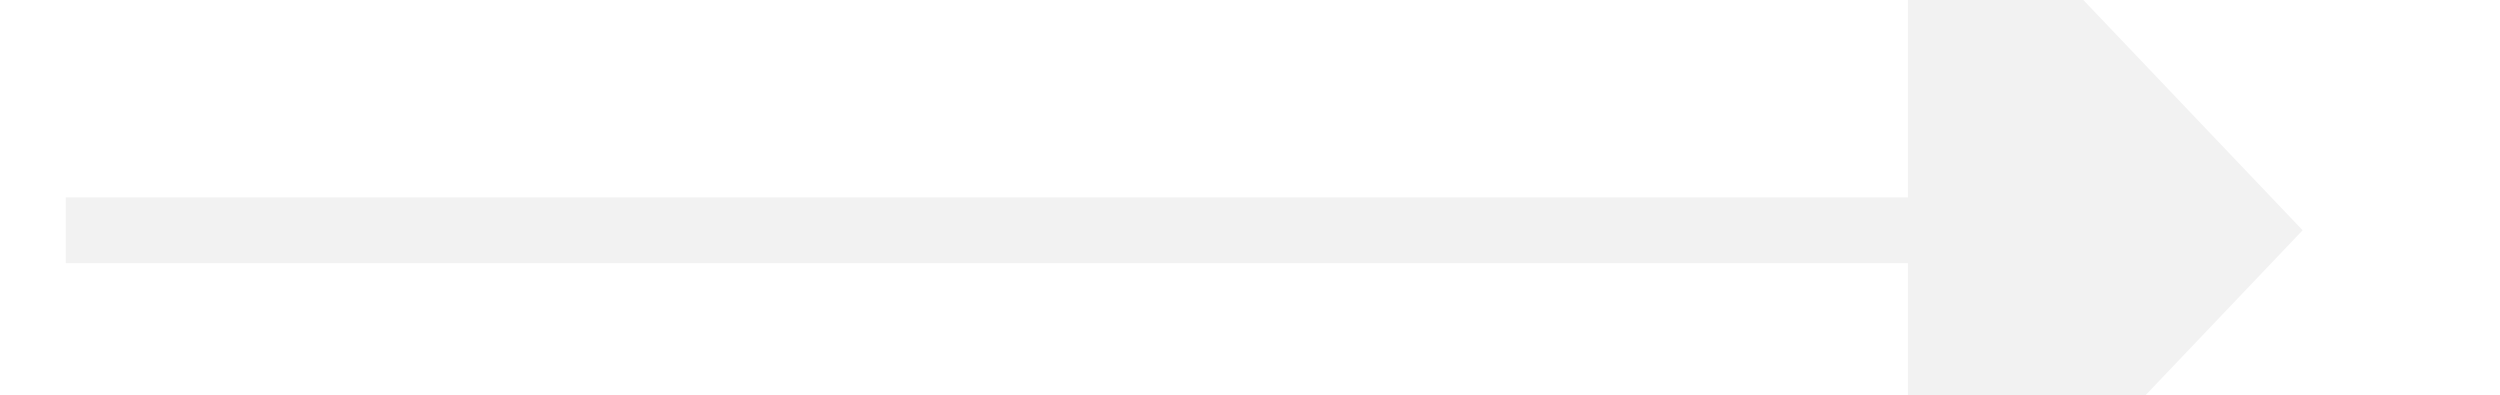
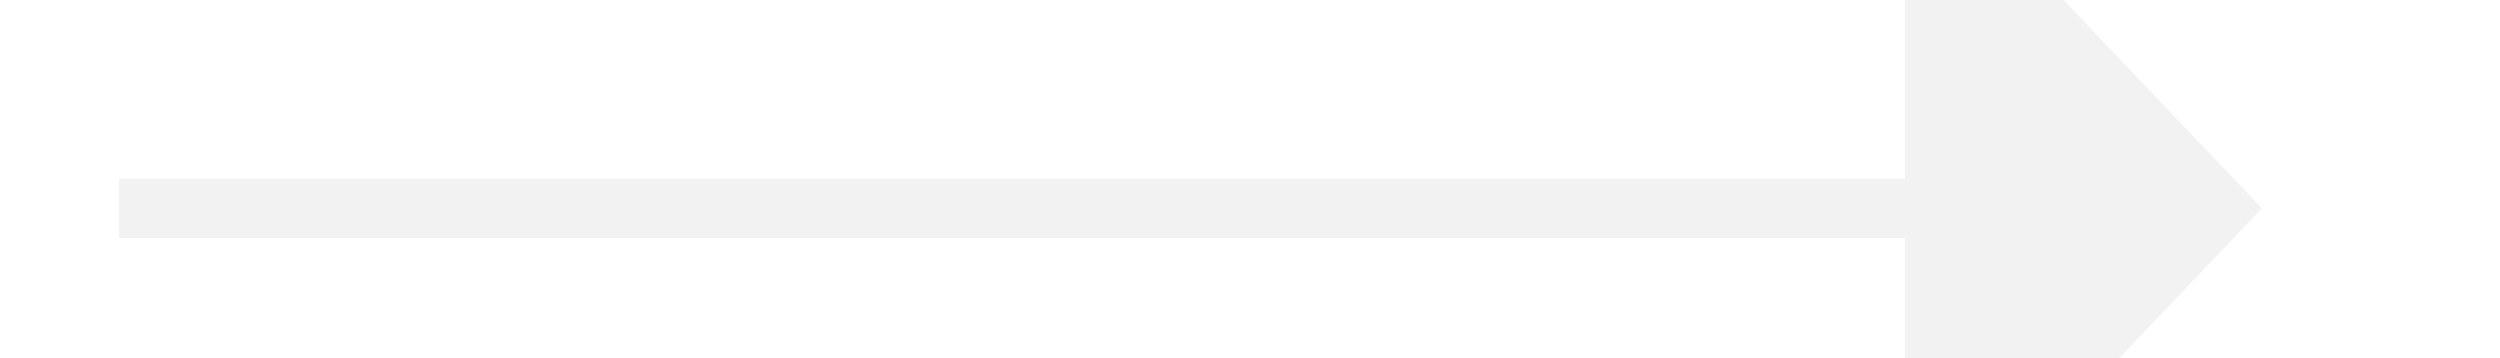
- <svg xmlns="http://www.w3.org/2000/svg" version="1.1" width="38px" height="6px" preserveAspectRatio="xMinYMid meet" viewBox="924 9153  38 4">
-   <path d="M 936.7 9166.5  L 943 9172.5  L 949.3 9166.5  L 936.7 9166.5  Z " fill-rule="nonzero" fill="#f2f2f2" stroke="none" transform="matrix(-1.83690953073357E-16 -1 1 -1.83690953073357E-16 -8213.5 10098.5 )" />
-   <path d="M 943 9138.5  L 943 9167.5  " stroke-width="1" stroke="#f2f2f2" fill="none" transform="matrix(-1.83690953073357E-16 -1 1 -1.83690953073357E-16 -8213.5 10098.5 )" />
+ <svg xmlns="http://www.w3.org/2000/svg" version="1.1" width="42px" height="6px" preserveAspectRatio="xMinYMid meet" viewBox="306 9261  42 4">
+   <path d="M 320.7 9275.5  L 327 9281.5  L 333.3 9275.5  L 320.7 9275.5  Z " fill-rule="nonzero" fill="#f2f2f2" stroke="none" transform="matrix(-1.83690953073357E-16 -1 1 -1.83690953073357E-16 -8937.5 9590.5 )" />
+   <path d="M 327 9245.5  L 327 9276.5  " stroke-width="1" stroke="#f2f2f2" fill="none" transform="matrix(-1.83690953073357E-16 -1 1 -1.83690953073357E-16 -8937.5 9590.5 )" />
</svg>
